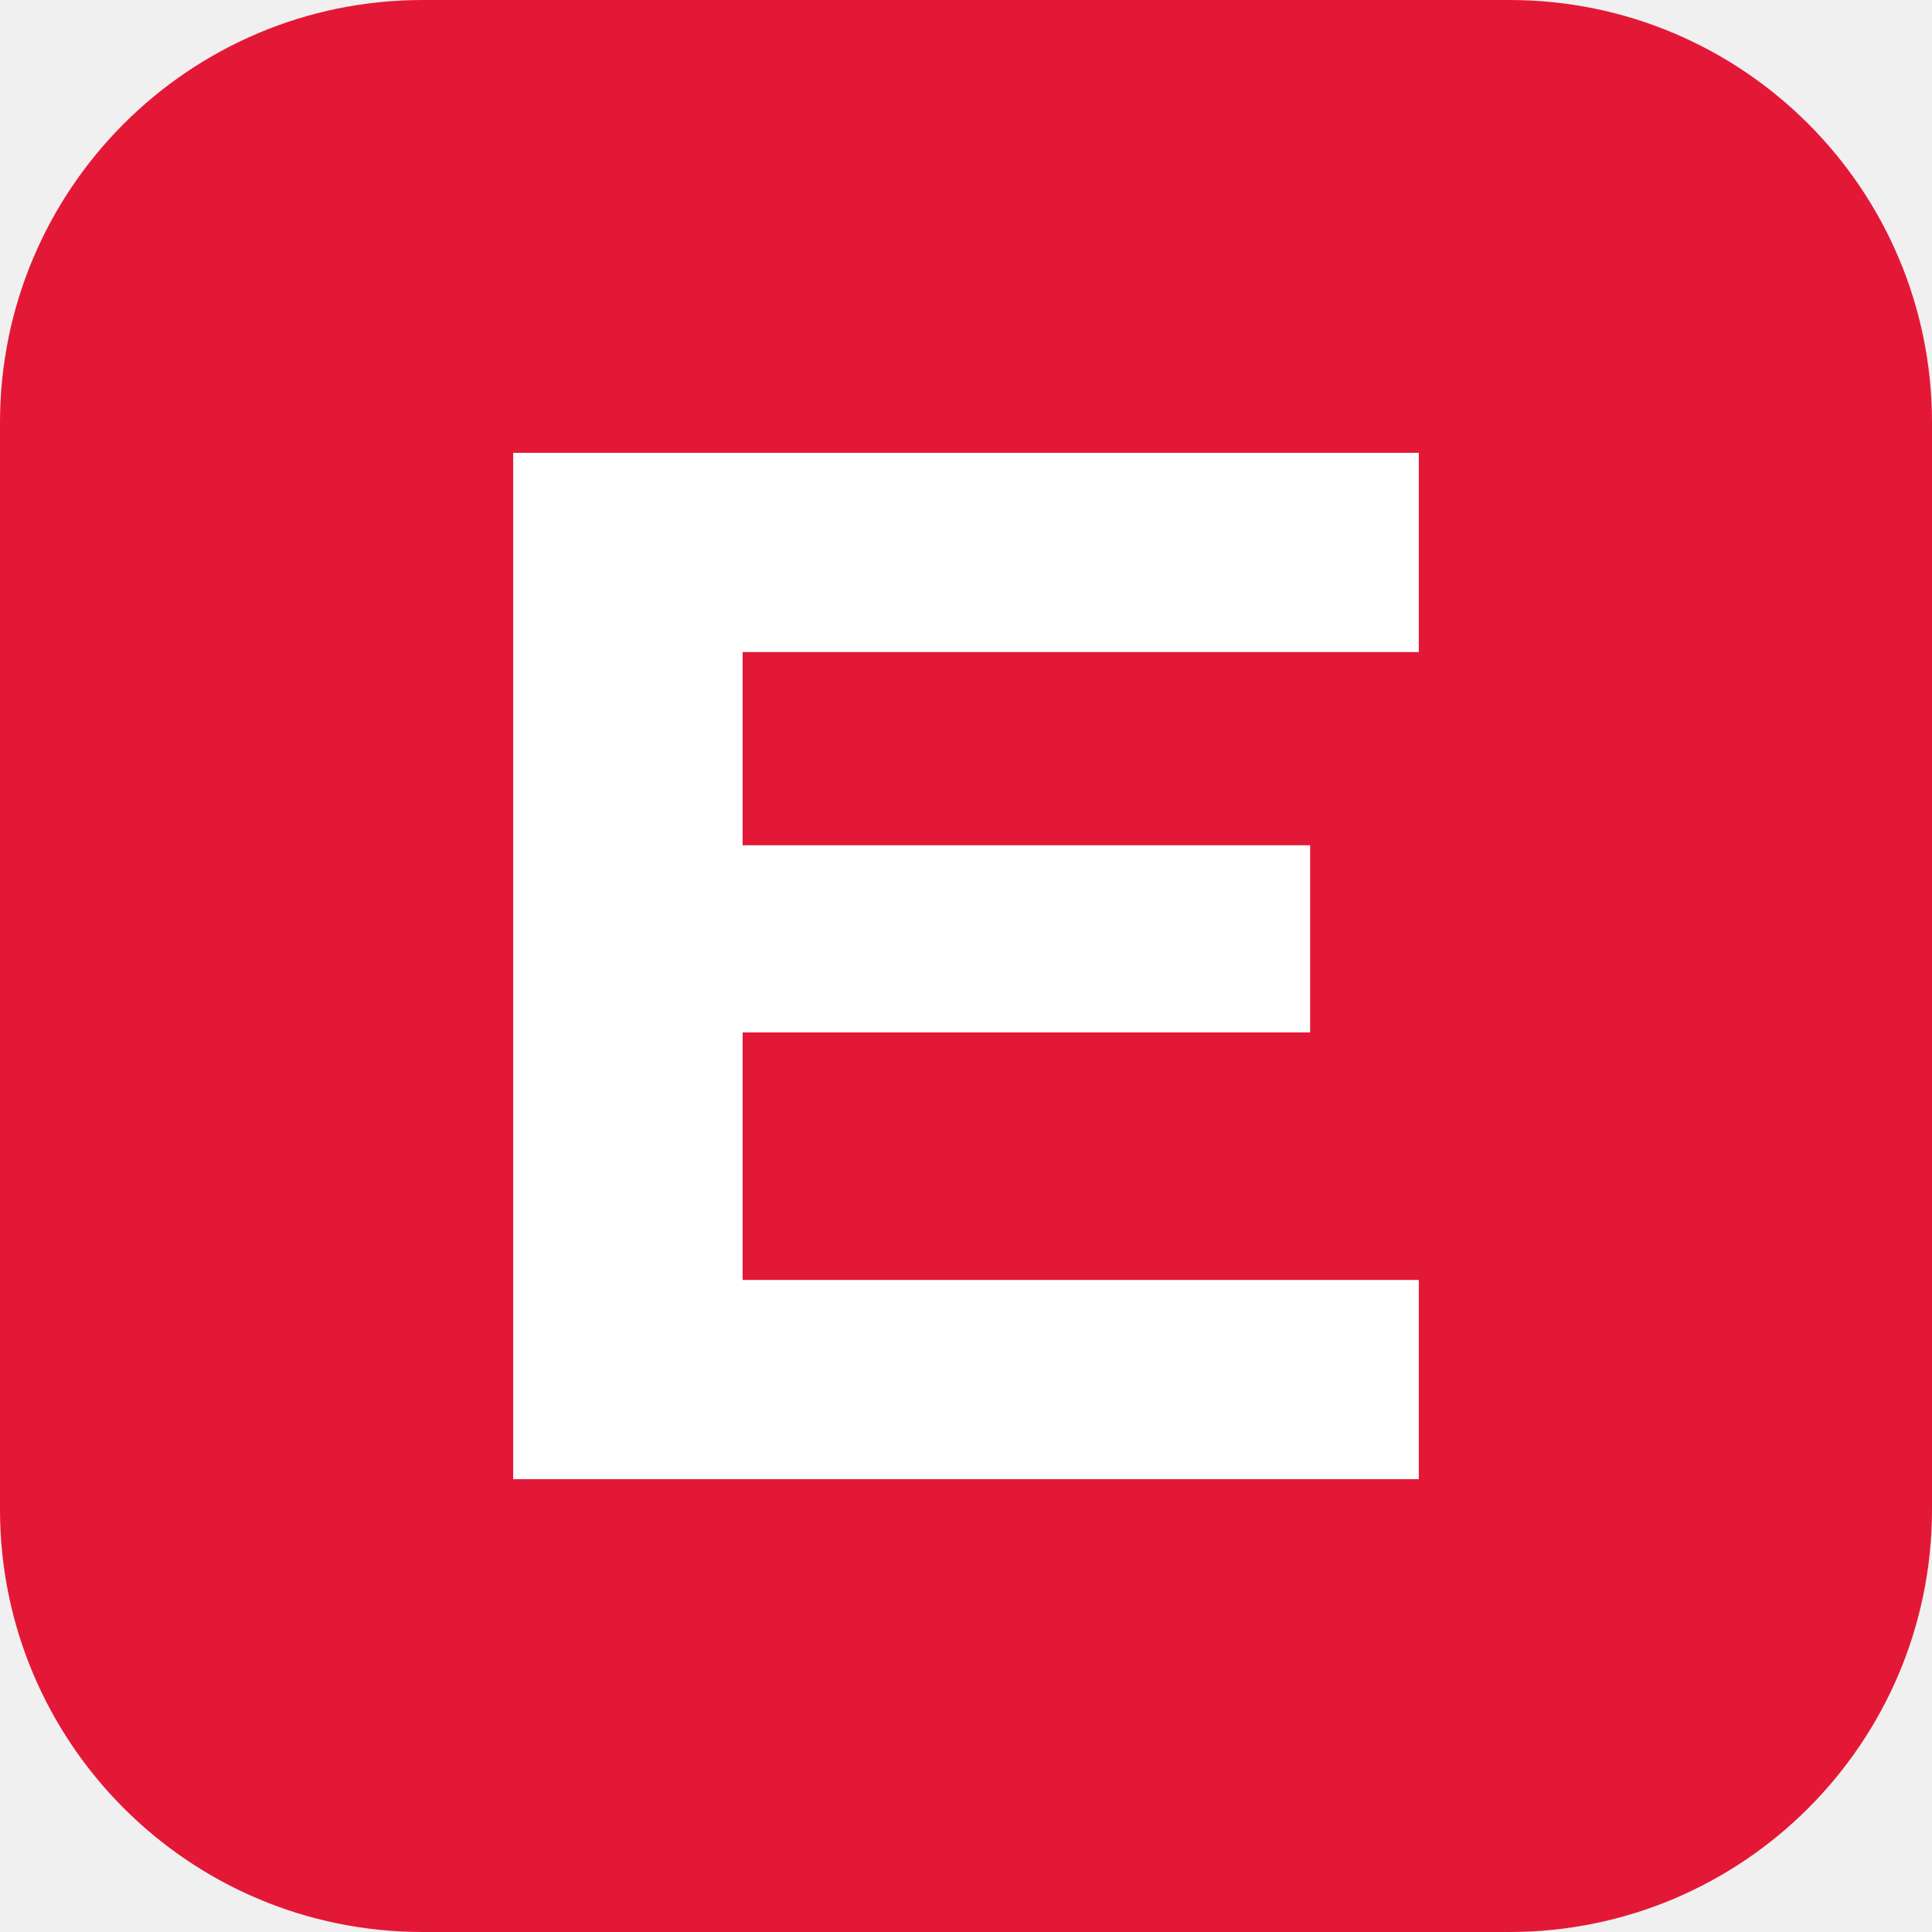
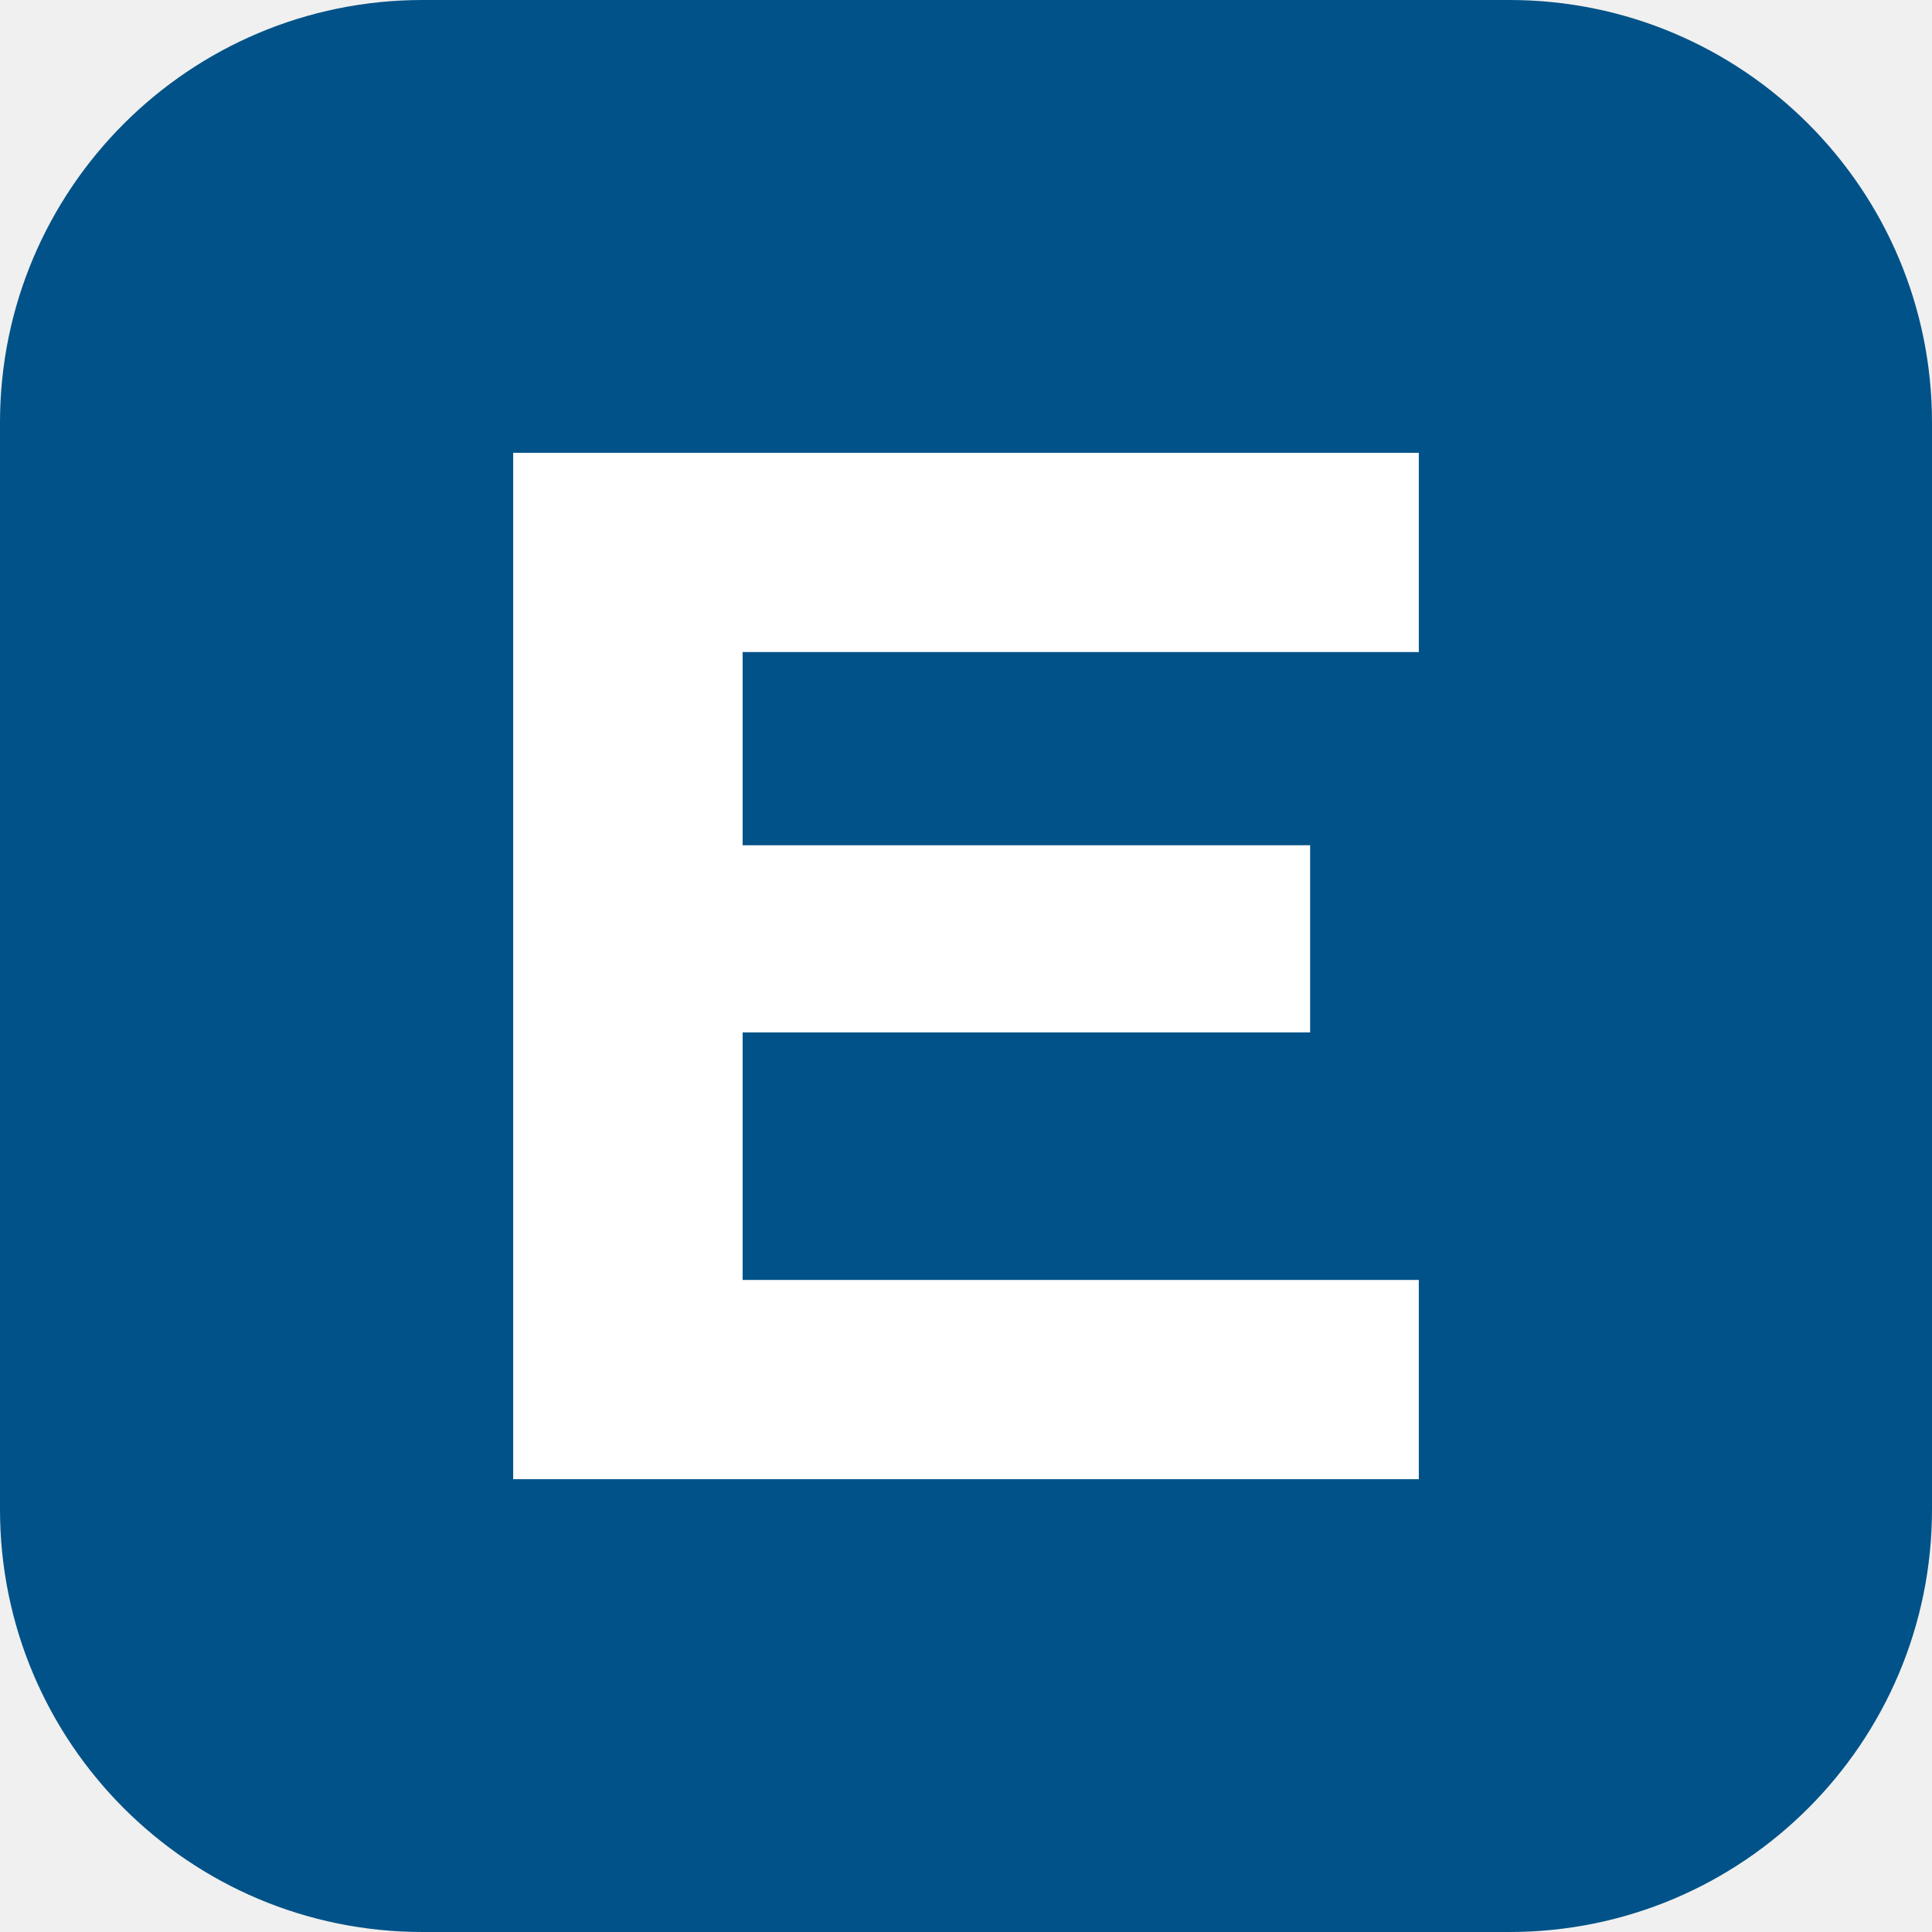
<svg xmlns="http://www.w3.org/2000/svg" viewBox="0 0 32 32">
-   <rect width="32" height="32" rx="7" fill="#E31837" />
+   <rect width="32" height="32" rx="7" fill="#005288" />
  <path fill="#ffffff" d="M8.5 7.5h15v3.3h-11.2V14h9.4v3.1h-9.4v4.1H23.5v3.3h-15z" />
</svg>
